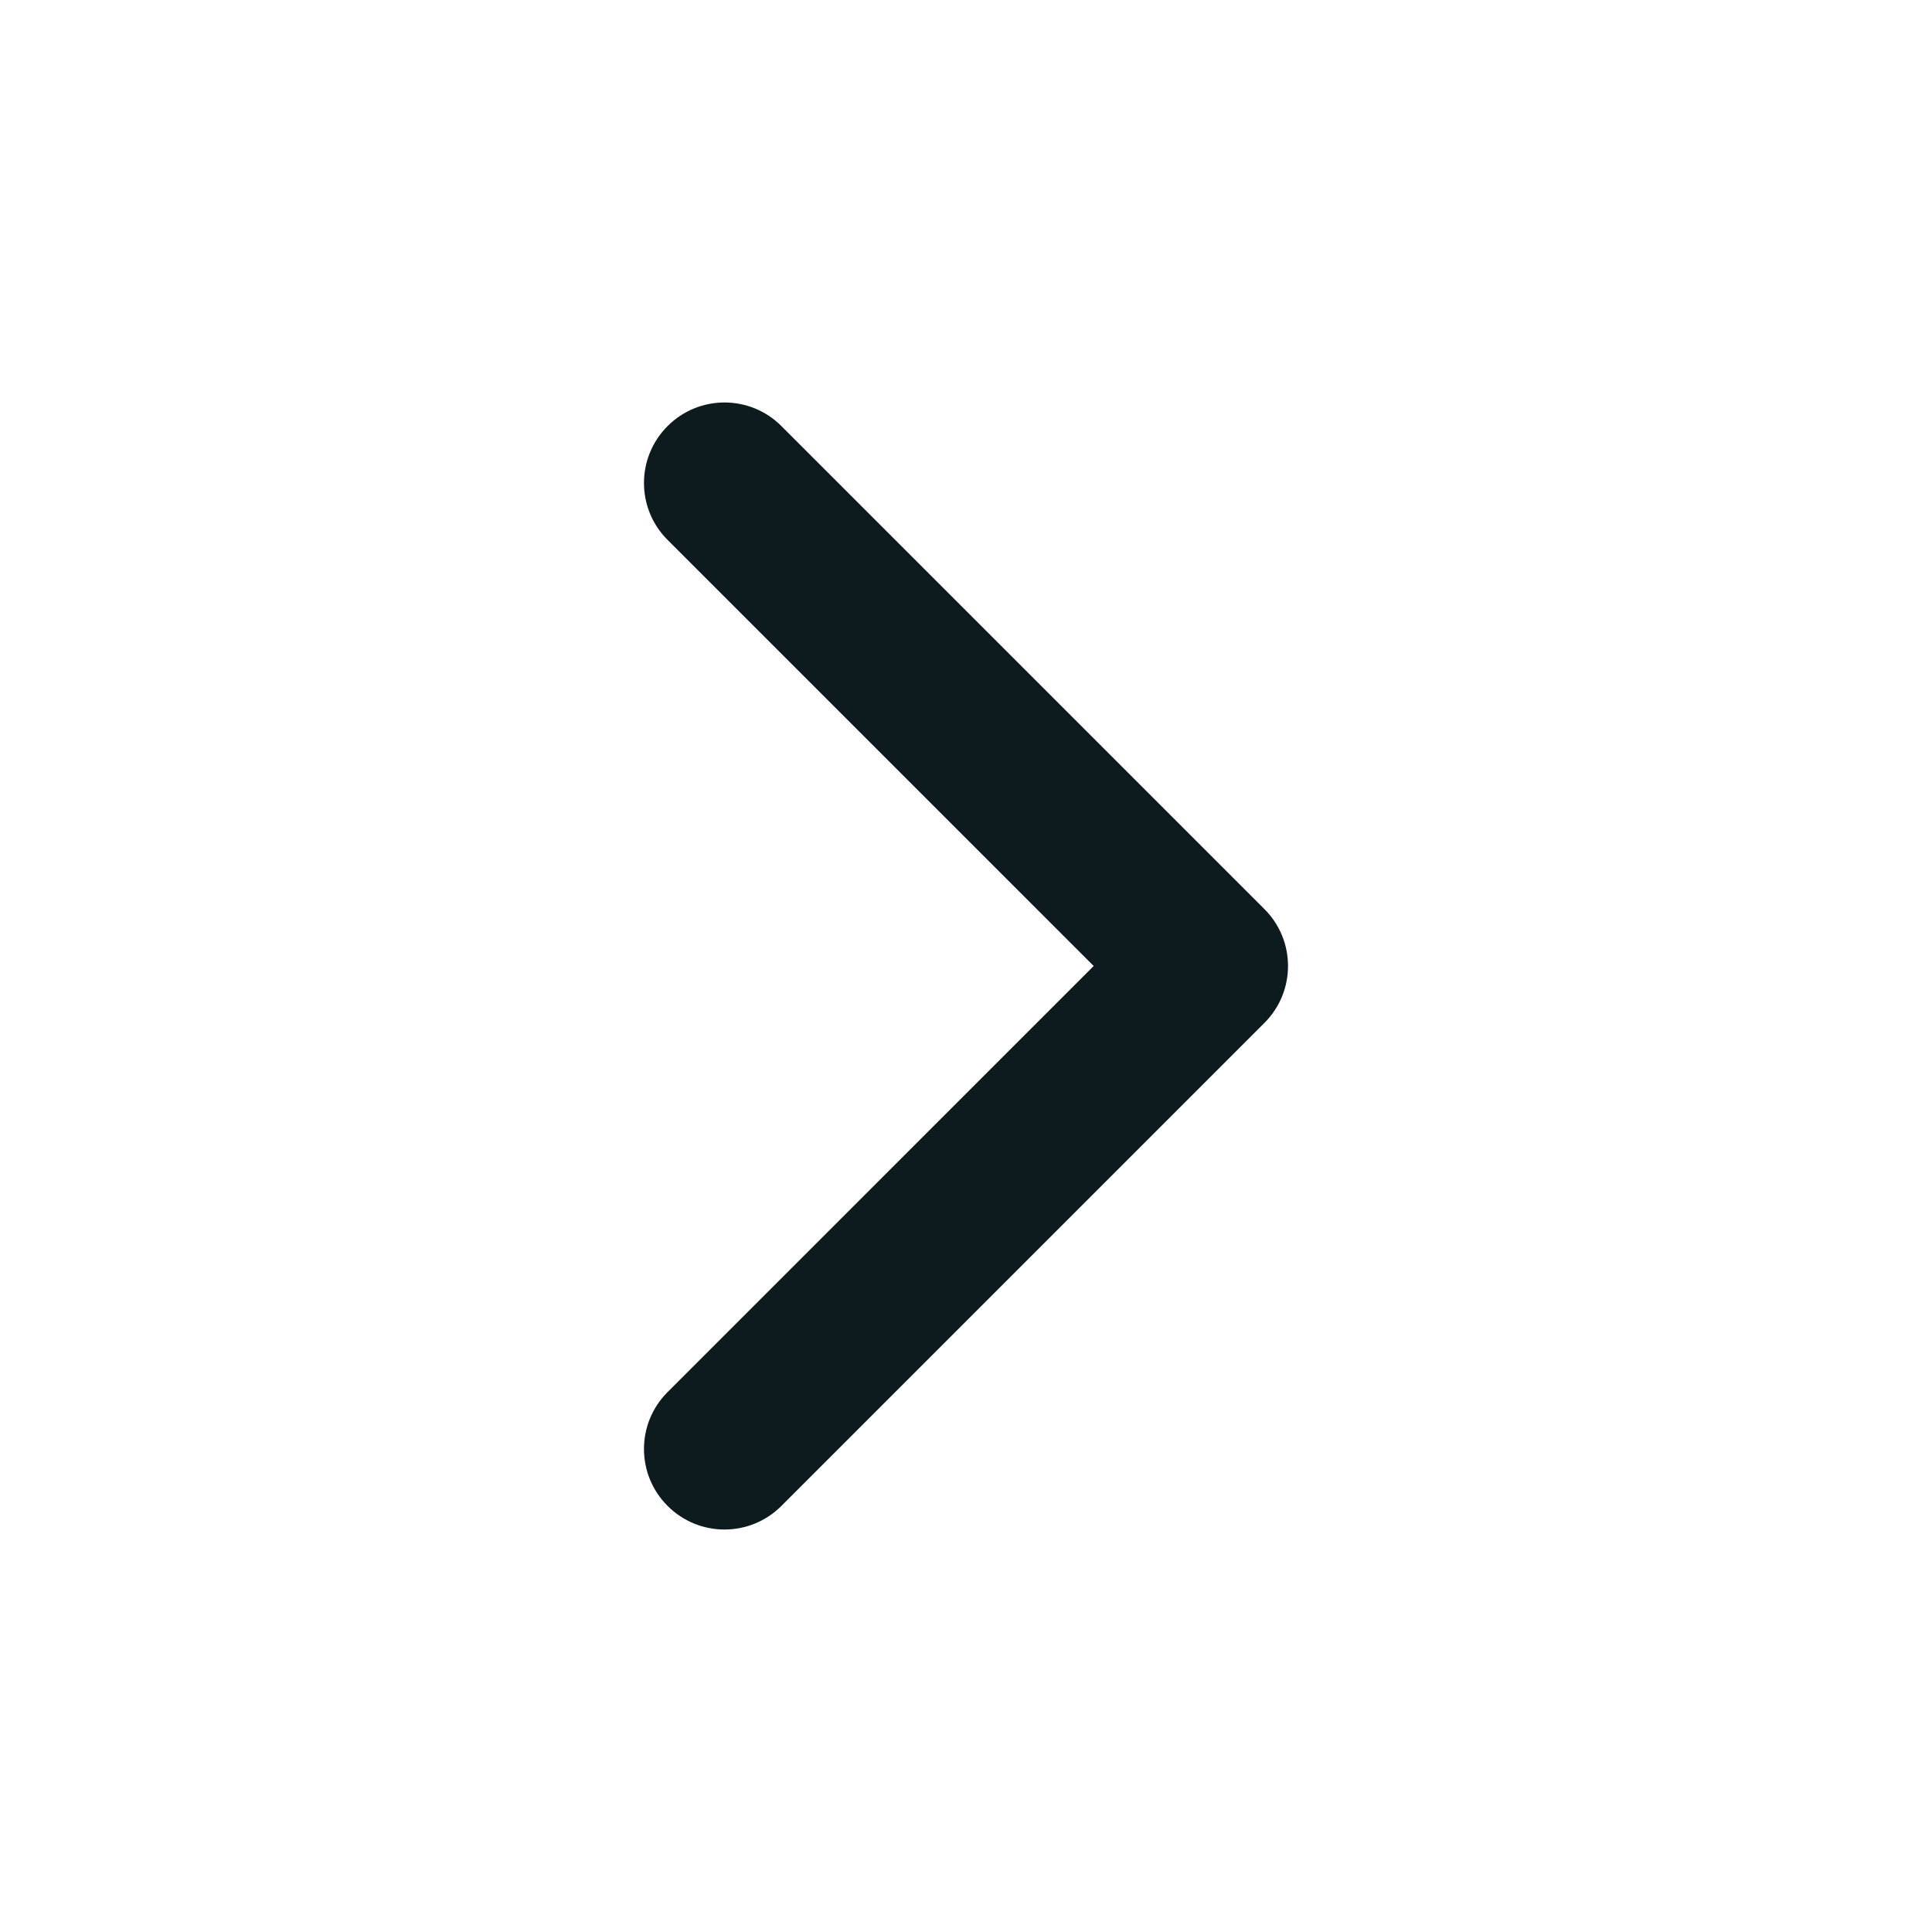
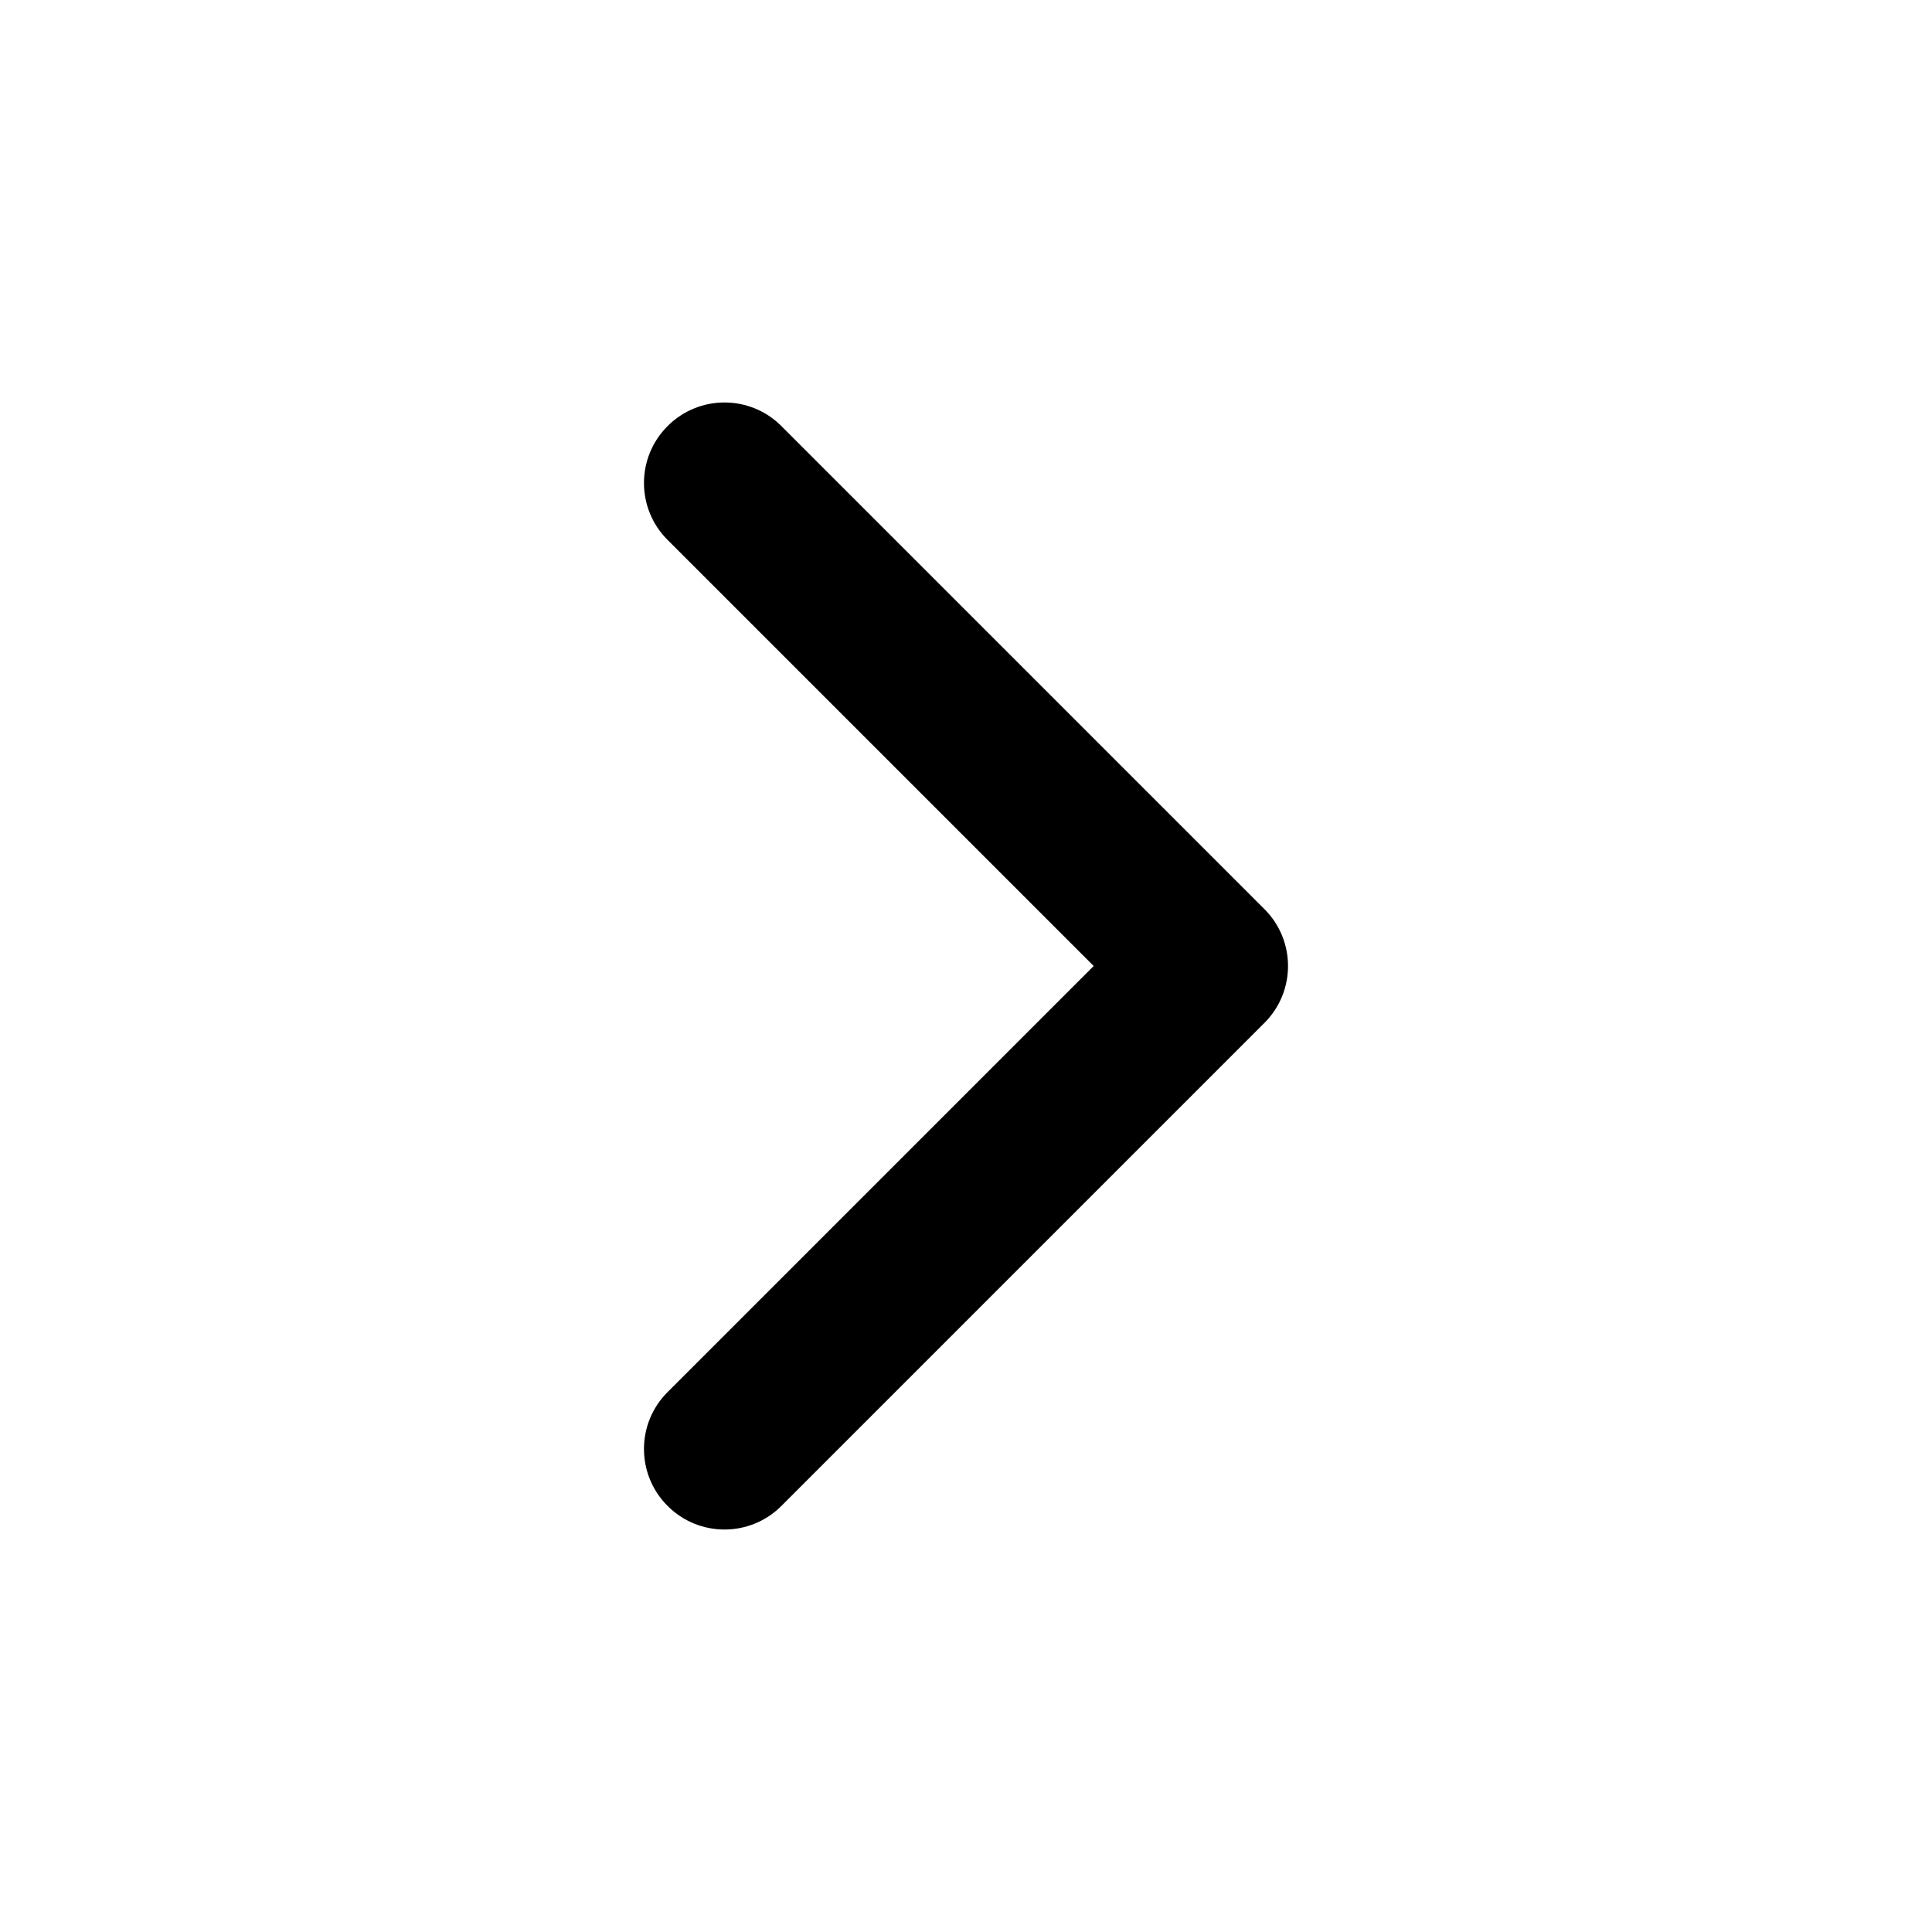
- <svg xmlns="http://www.w3.org/2000/svg" width="24" height="24" viewBox="0 0 24 24" fill="#0D1B1E">
-   <path fill-rule="evenodd" clip-rule="evenodd" d="M8.293 5.293C8.683 4.902 9.317 4.902 9.707 5.293L15.707 11.293C16.098 11.683 16.098 12.317 15.707 12.707L9.707 18.707C9.317 19.098 8.683 19.098 8.293 18.707C7.902 18.317 7.902 17.683 8.293 17.293L13.586 12L8.293 6.707C7.902 6.317 7.902 5.683 8.293 5.293Z" fill="" />
+ <svg xmlns="http://www.w3.org/2000/svg" width="24" height="24" viewBox="0 0 24 24" fill="current">
+   <path fill-rule="evenodd" clip-rule="evenodd" d="M8.293 5.293C8.683 4.902 9.317 4.902 9.707 5.293L15.707 11.293C16.098 11.683 16.098 12.317 15.707 12.707L9.707 18.707C9.317 19.098 8.683 19.098 8.293 18.707C7.902 18.317 7.902 17.683 8.293 17.293L13.586 12L8.293 6.707C7.902 6.317 7.902 5.683 8.293 5.293Z" fill="current" />
</svg>
